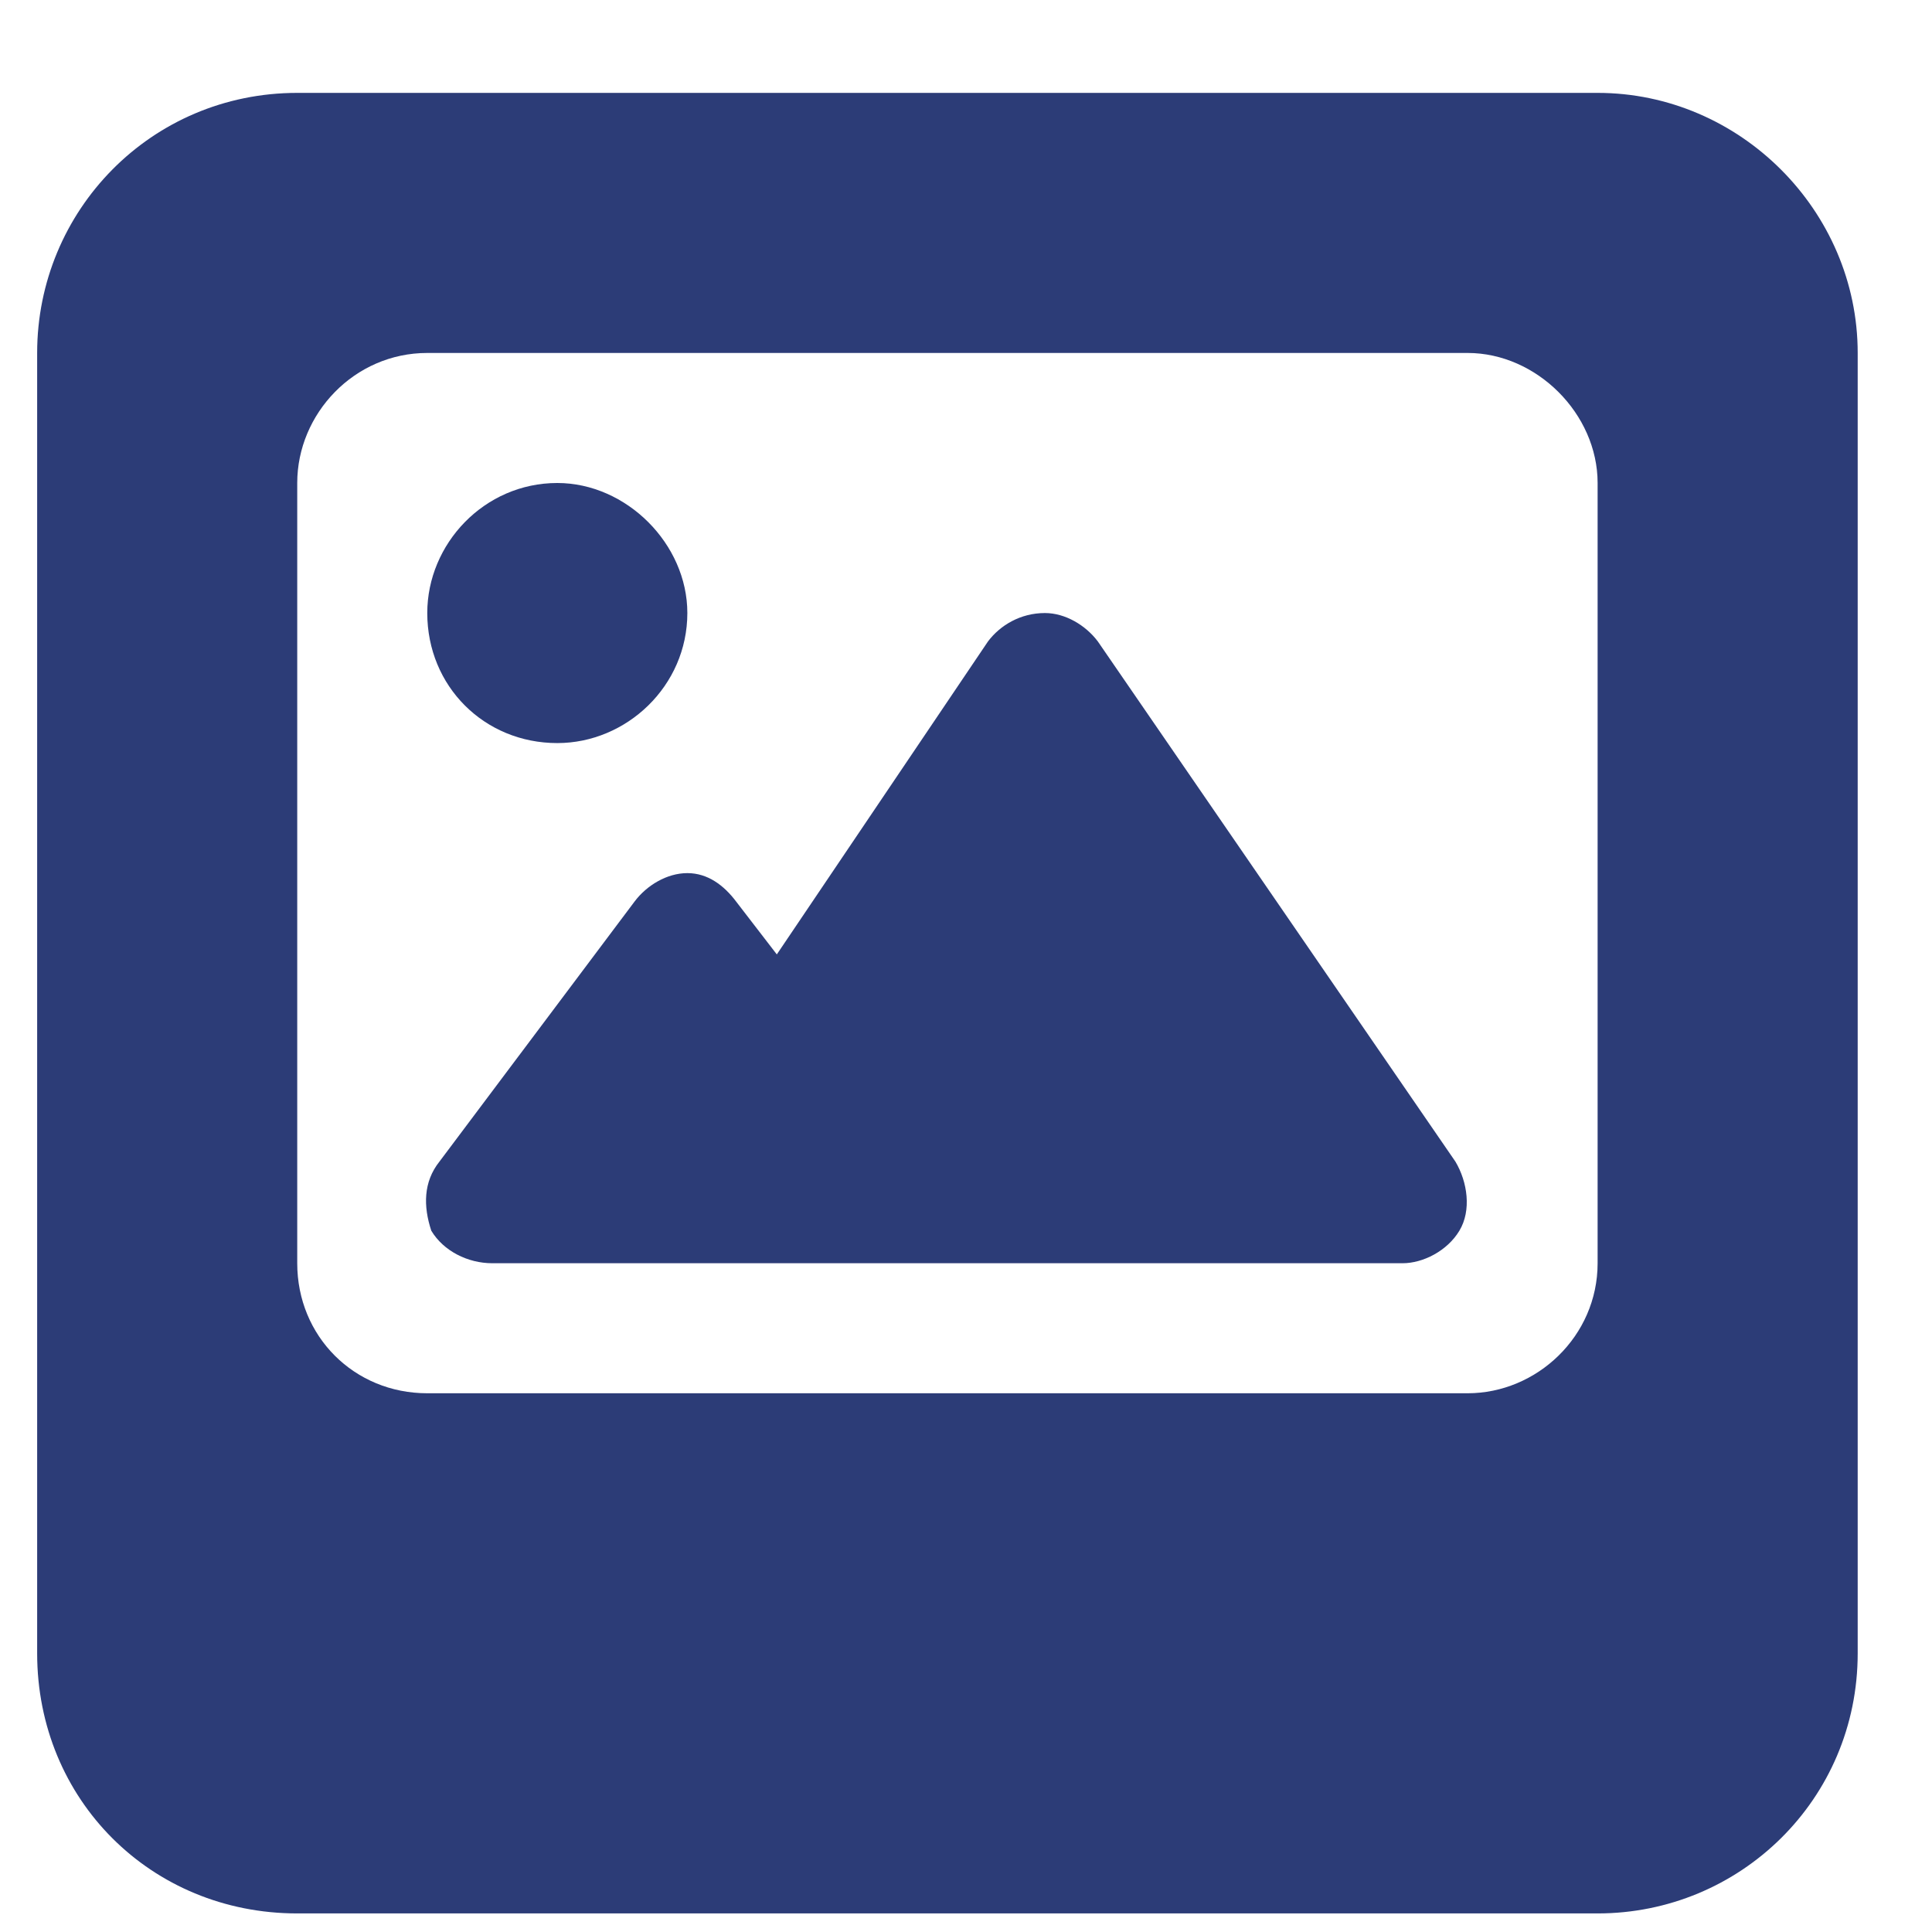
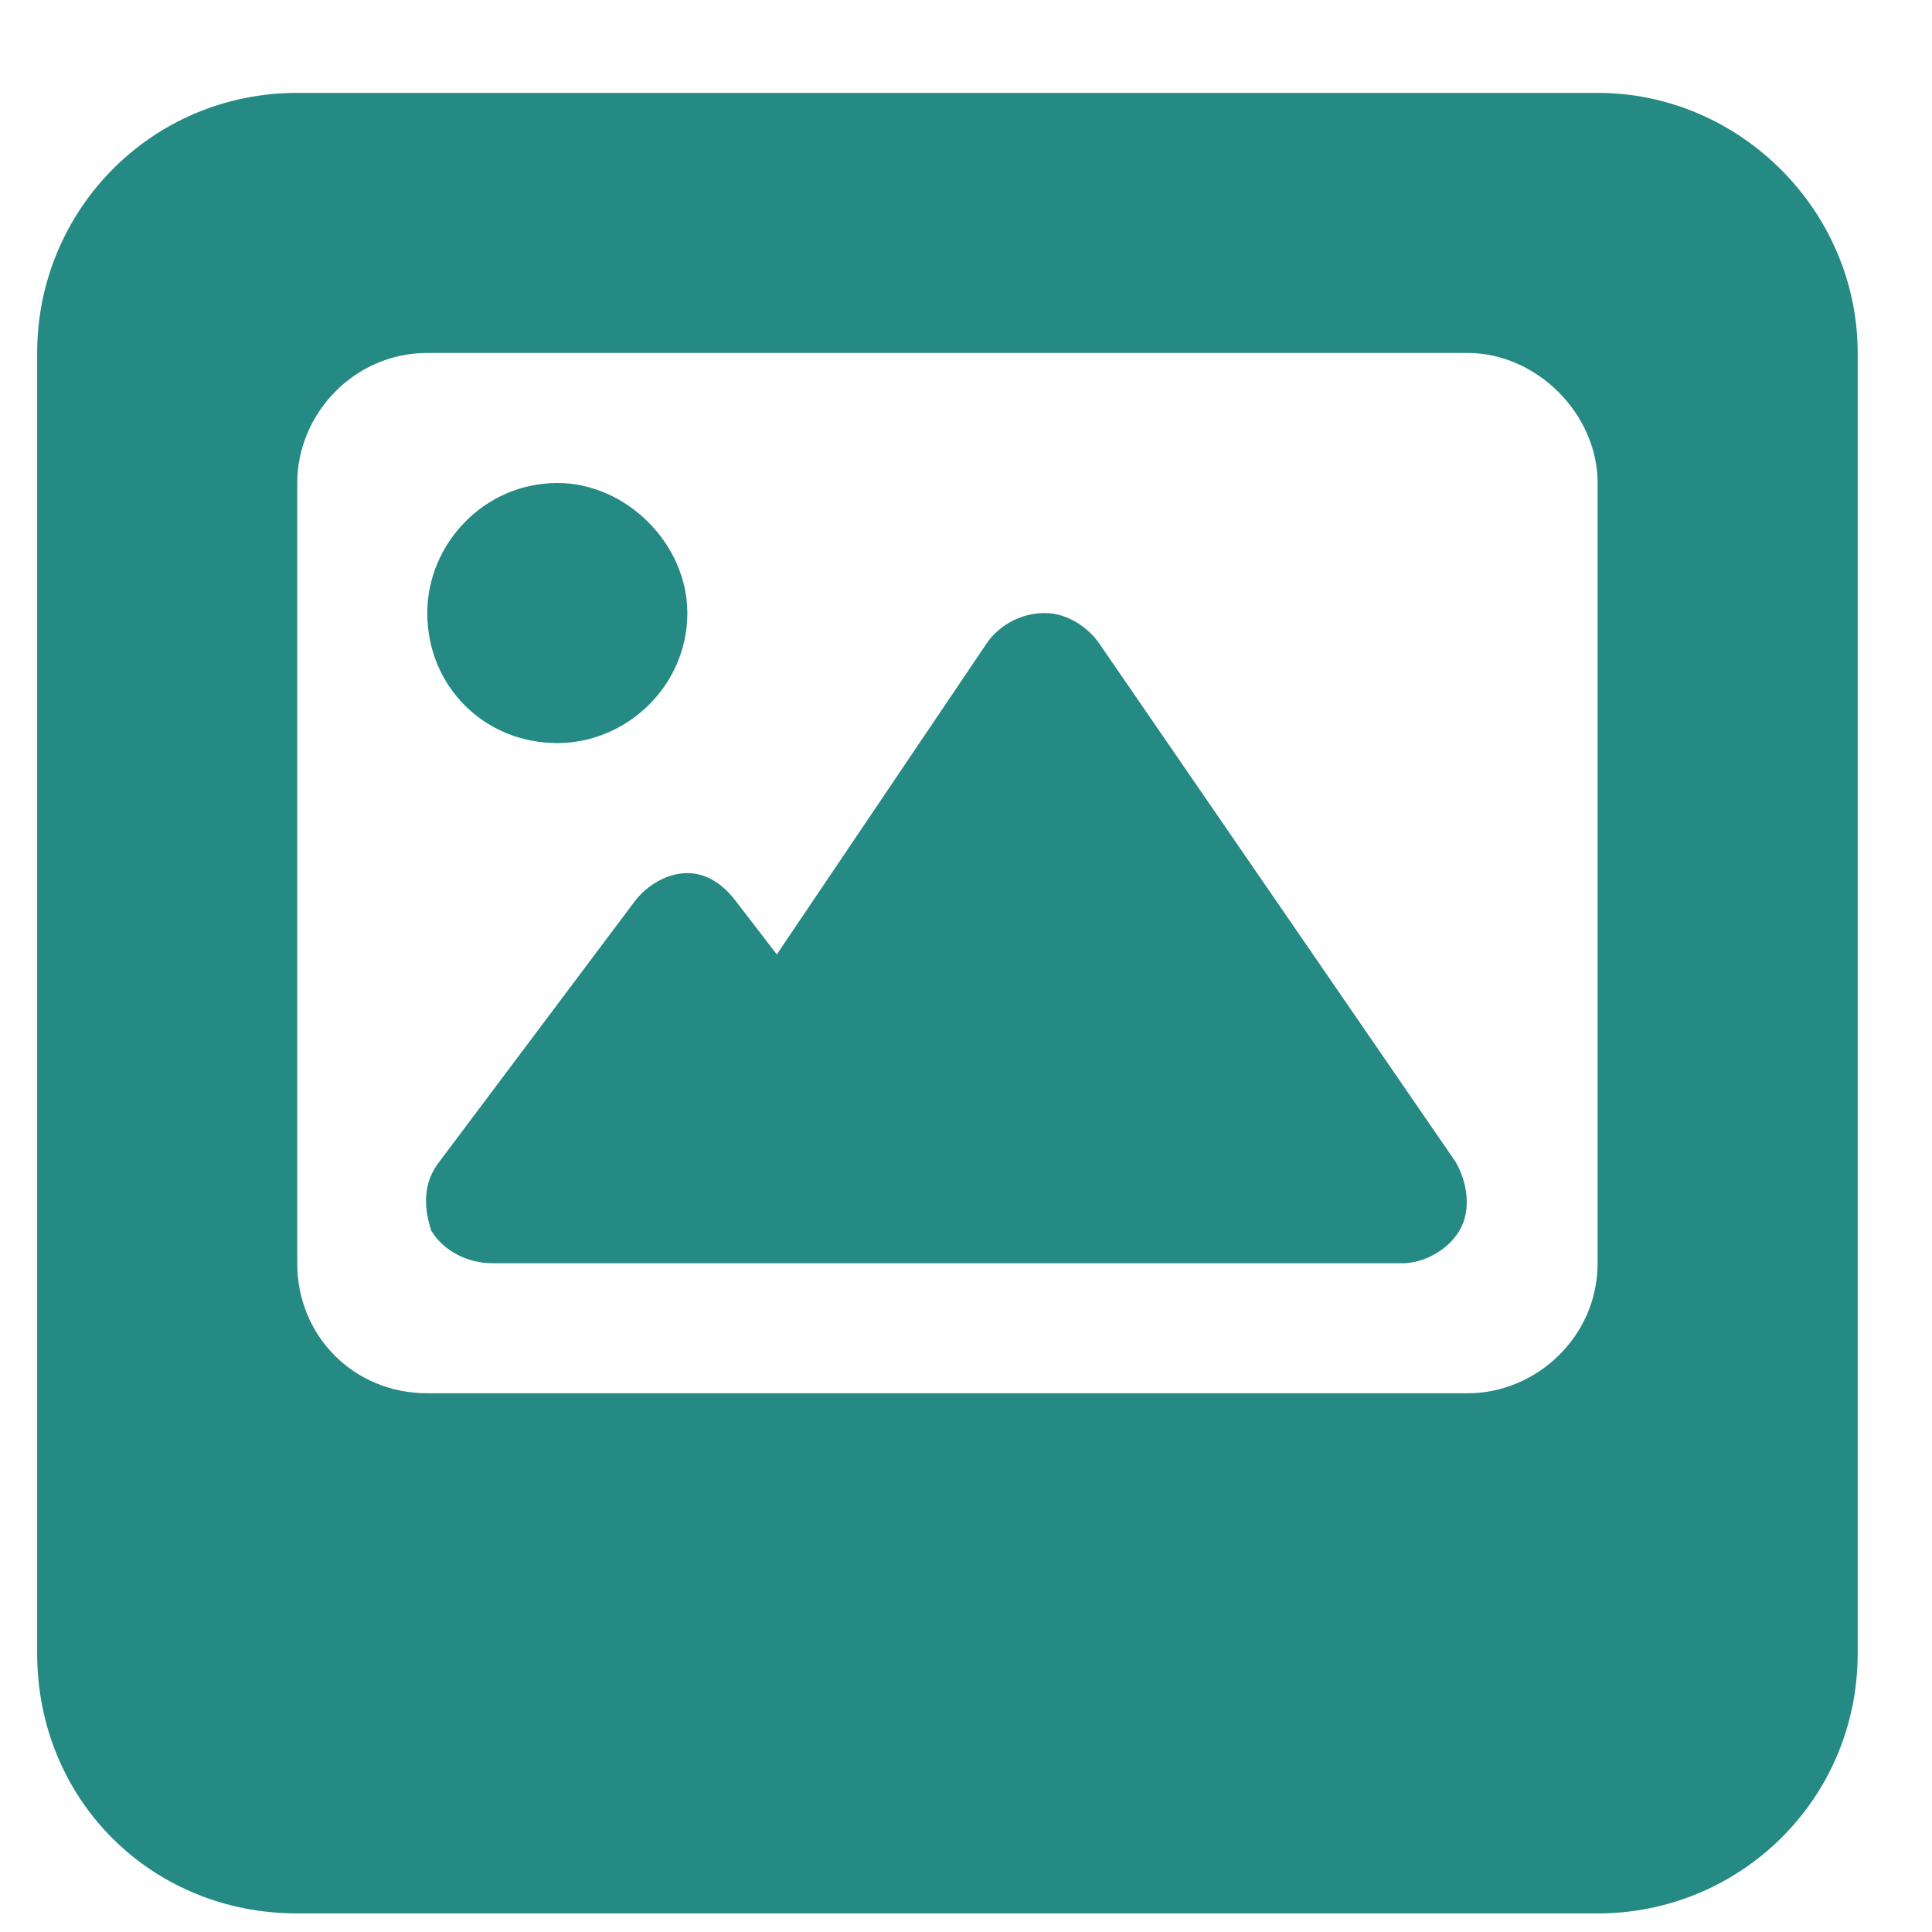
<svg xmlns="http://www.w3.org/2000/svg" width="13" height="13" viewBox="0 0 13 13" fill="none">
-   <path d="M2 0.625L10.75 0.625C11.707 0.625 12.5 1.418 12.5 2.375L12.5 11.125C12.5 12.109 11.707 12.875 10.75 12.875L2 12.875C1.016 12.875 0.25 12.109 0.25 11.125L0.25 2.375C0.25 1.418 1.016 0.625 2 0.625ZM2.875 2.375C2.383 2.375 2 2.785 2 3.25L2 8.5C2 8.992 2.383 9.375 2.875 9.375L9.875 9.375C10.34 9.375 10.75 8.992 10.75 8.5L10.75 3.25C10.75 2.785 10.34 2.375 9.875 2.375L2.875 2.375ZM7.031 4.125C7.168 4.125 7.305 4.207 7.387 4.316L9.793 7.816C9.875 7.953 9.902 8.145 9.82 8.281C9.738 8.418 9.574 8.5 9.438 8.5H7.031L5.938 8.5H4.625H3.312C3.148 8.5 2.984 8.418 2.902 8.281C2.848 8.117 2.848 7.953 2.957 7.816L4.27 6.066C4.352 5.957 4.488 5.875 4.625 5.875C4.762 5.875 4.871 5.957 4.953 6.066L5.227 6.422L6.648 4.316C6.73 4.207 6.867 4.125 7.031 4.125ZM3.75 5C3.258 5 2.875 4.617 2.875 4.125C2.875 3.66 3.258 3.25 3.75 3.25C4.215 3.25 4.625 3.66 4.625 4.125C4.625 4.617 4.215 5 3.75 5Z" fill="#122466" fill-opacity="0.89" />
+   <path d="M2 0.625L10.75 0.625C11.707 0.625 12.5 1.418 12.5 2.375L12.5 11.125C12.5 12.109 11.707 12.875 10.75 12.875L2 12.875C1.016 12.875 0.25 12.109 0.25 11.125L0.25 2.375C0.25 1.418 1.016 0.625 2 0.625ZM2.875 2.375C2.383 2.375 2 2.785 2 3.25L2 8.5C2 8.992 2.383 9.375 2.875 9.375L9.875 9.375C10.34 9.375 10.75 8.992 10.75 8.5L10.75 3.25C10.75 2.785 10.34 2.375 9.875 2.375L2.875 2.375ZM7.031 4.125C7.168 4.125 7.305 4.207 7.387 4.316L9.793 7.816C9.875 7.953 9.902 8.145 9.82 8.281C9.738 8.418 9.574 8.5 9.438 8.5H7.031L5.938 8.5H4.625H3.312C3.148 8.5 2.984 8.418 2.902 8.281C2.848 8.117 2.848 7.953 2.957 7.816L4.27 6.066C4.352 5.957 4.488 5.875 4.625 5.875C4.762 5.875 4.871 5.957 4.953 6.066L5.227 6.422L6.648 4.316C6.73 4.207 6.867 4.125 7.031 4.125ZM3.75 5C3.258 5 2.875 4.617 2.875 4.125C2.875 3.66 3.258 3.25 3.75 3.25C4.215 3.25 4.625 3.66 4.625 4.125C4.625 4.617 4.215 5 3.75 5Z" fill="#0b7a75" fill-opacity="0.89" />
</svg>
